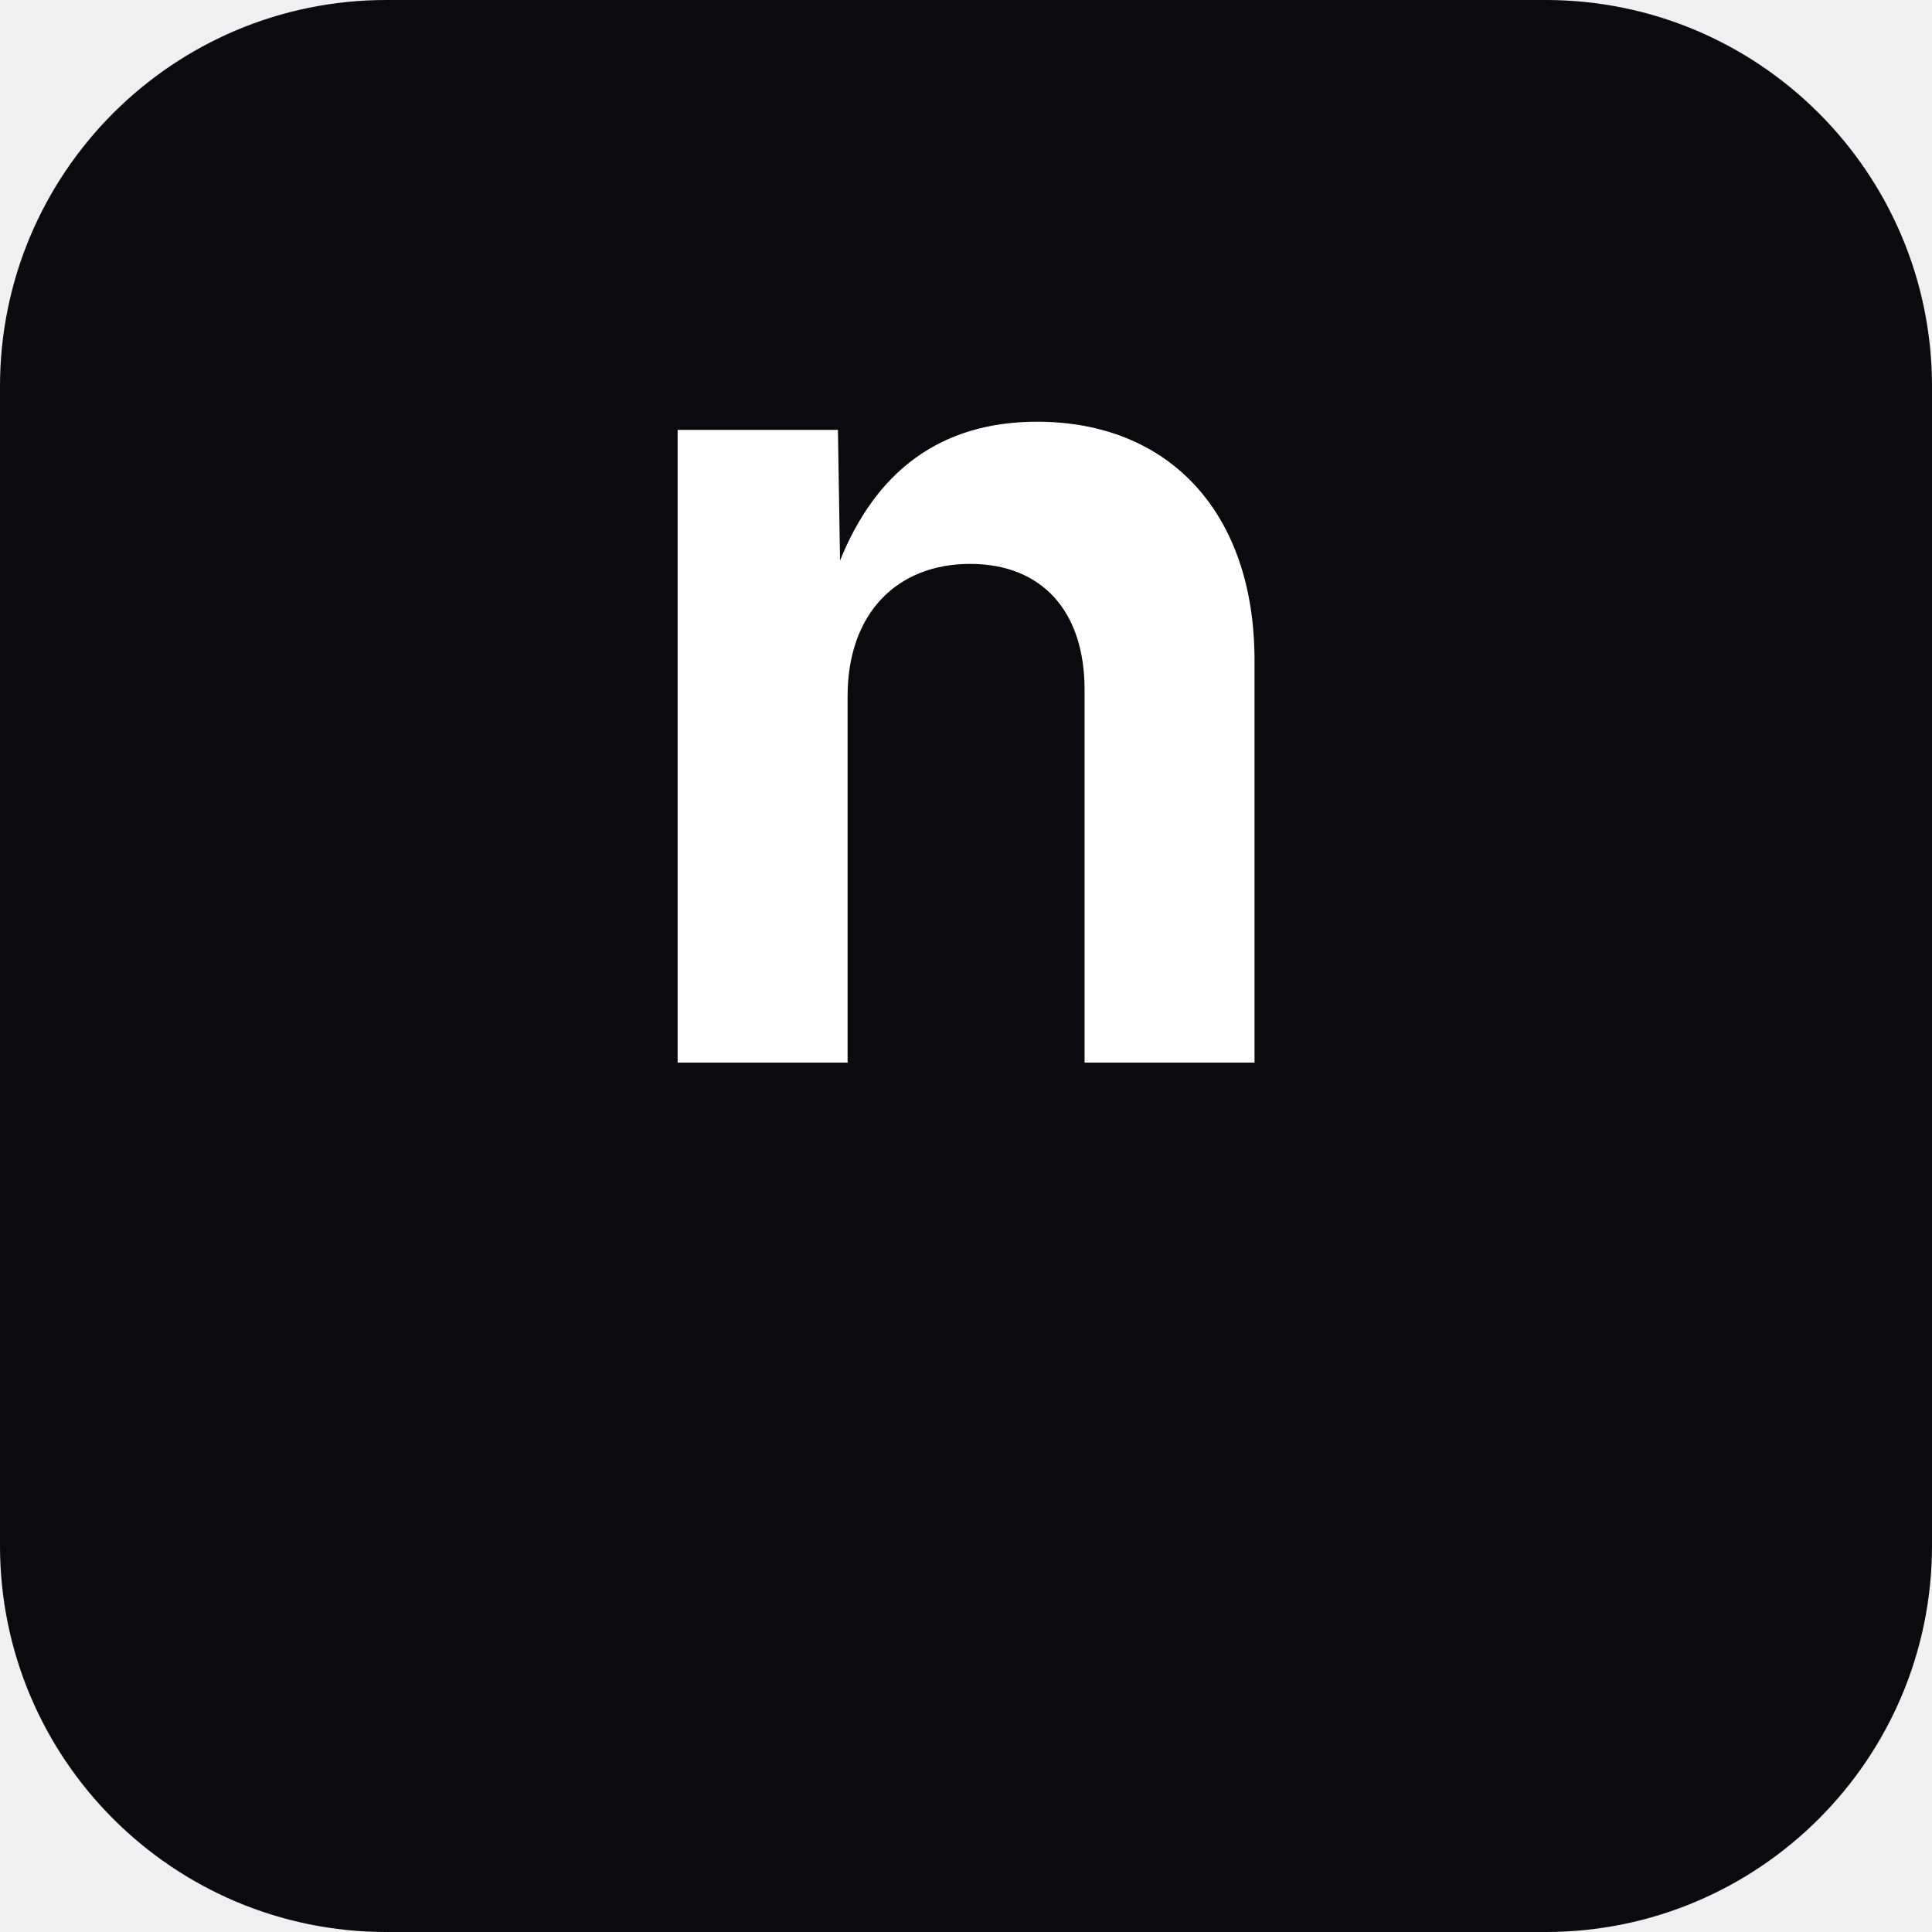
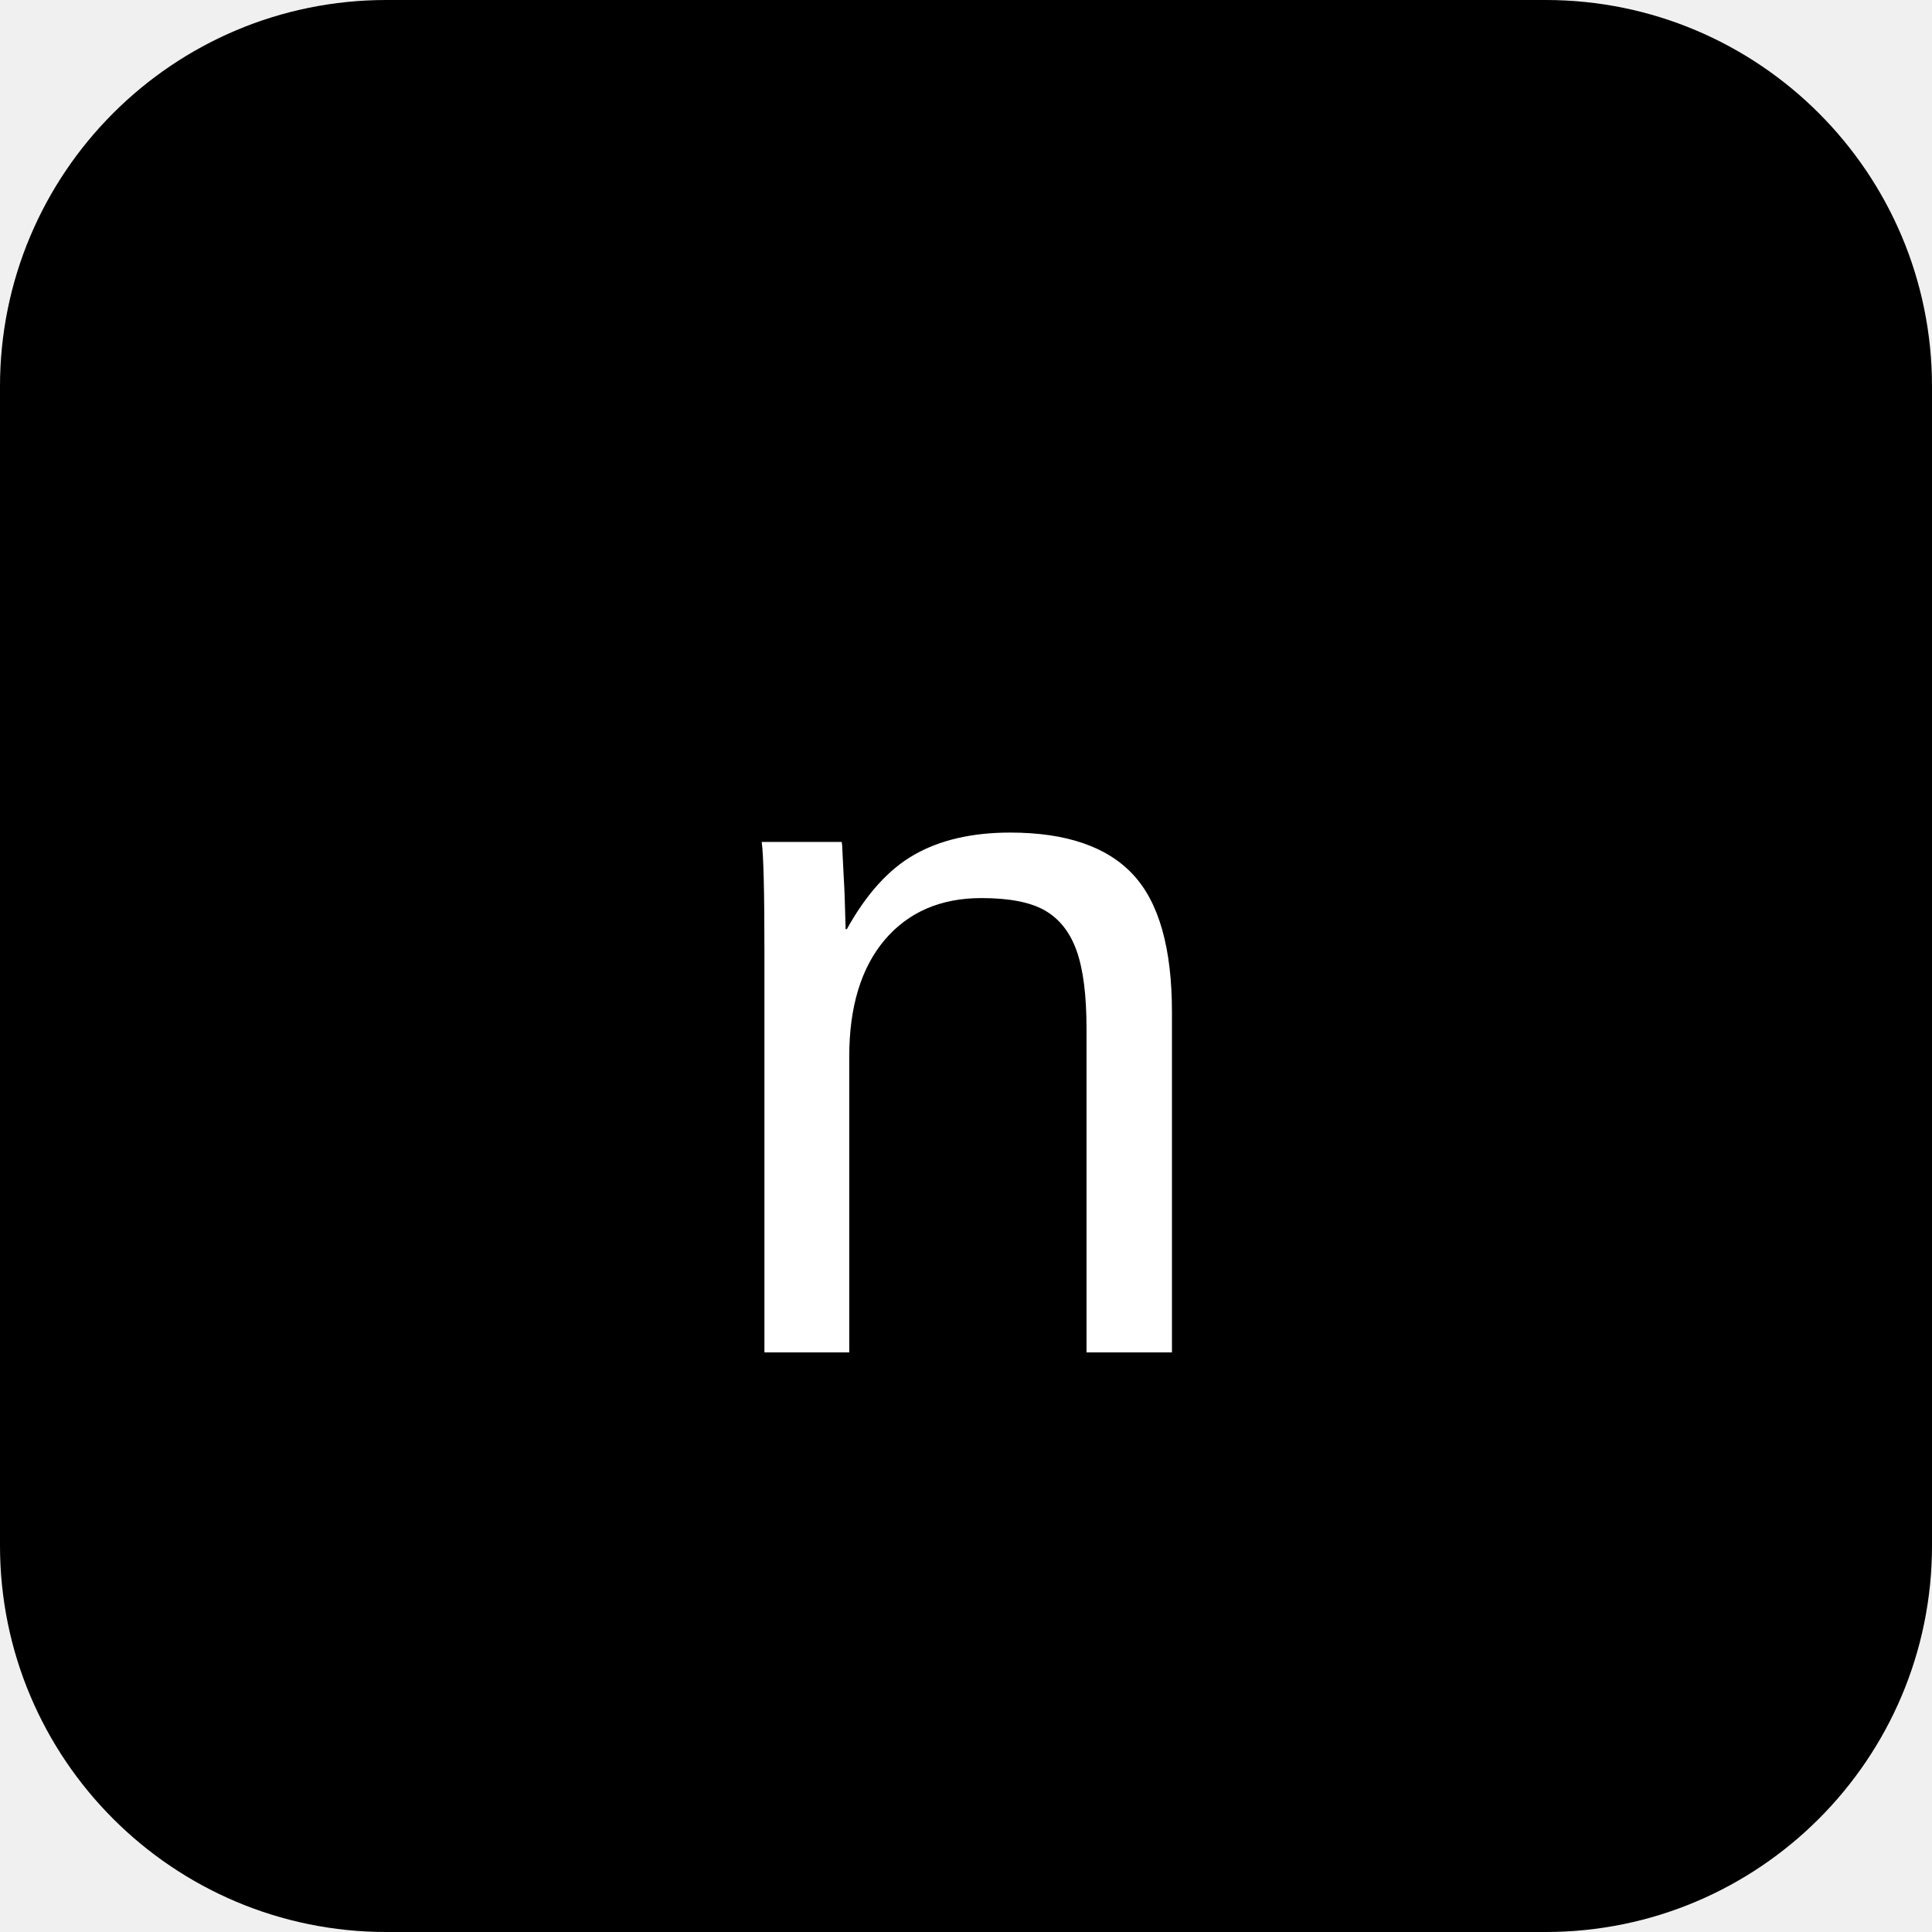
<svg xmlns="http://www.w3.org/2000/svg" viewBox="0 0 100 100">
-   <rect width="100" height="100" rx="20" fill="#0a0a0f" />
-   <text x="50%" y="55%" text-anchor="middle" fill="white" font-size="60" font-family="Inter, sans-serif" font-weight="700">
-     n
-   </text>
+   <rect width="100" height="100" rx="20" fill="black" />
+   <text x="50%" y="55%" text-anchor="middle" fill="white" font-family="Arial" font-size="50" dy=".3em">n</text>
</svg>
